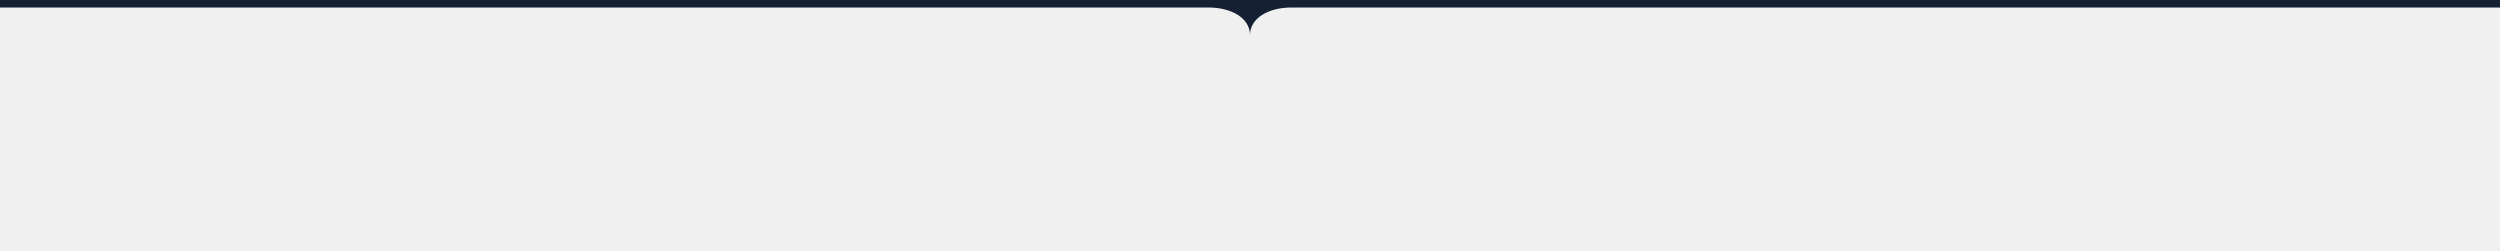
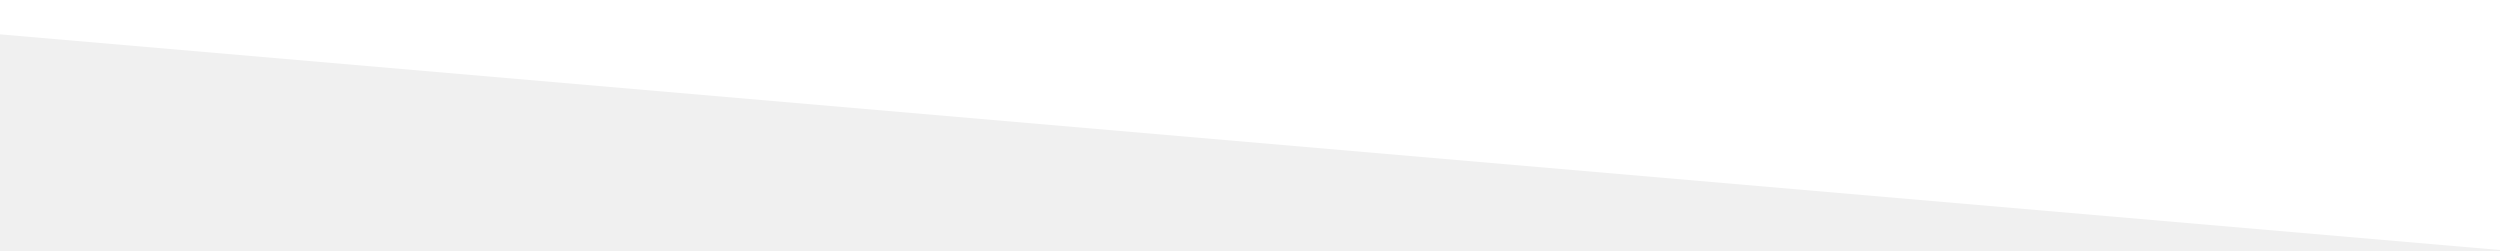
<svg xmlns="http://www.w3.org/2000/svg" data-name="Layer 1" viewBox="0 0 1200 120" preserveAspectRatio="none">
-   <rect x="1200" height="3.6" />
-   <rect height="3.6" />
-   <path d="M0,0V3.6H580.08c11,0,19.92,5.09,19.92,13.2,0-8.14,8.88-13.2,19.92-13.2H1200V0Z" class="shape-fill" fill="#162033" fill-opacity="1" />
+   <path d="M1200 120L0 16.48 0 0 1200 0 1200 120z" class="shape-fill" fill="#FFFFFF" fill-opacity="1" />
</svg>
